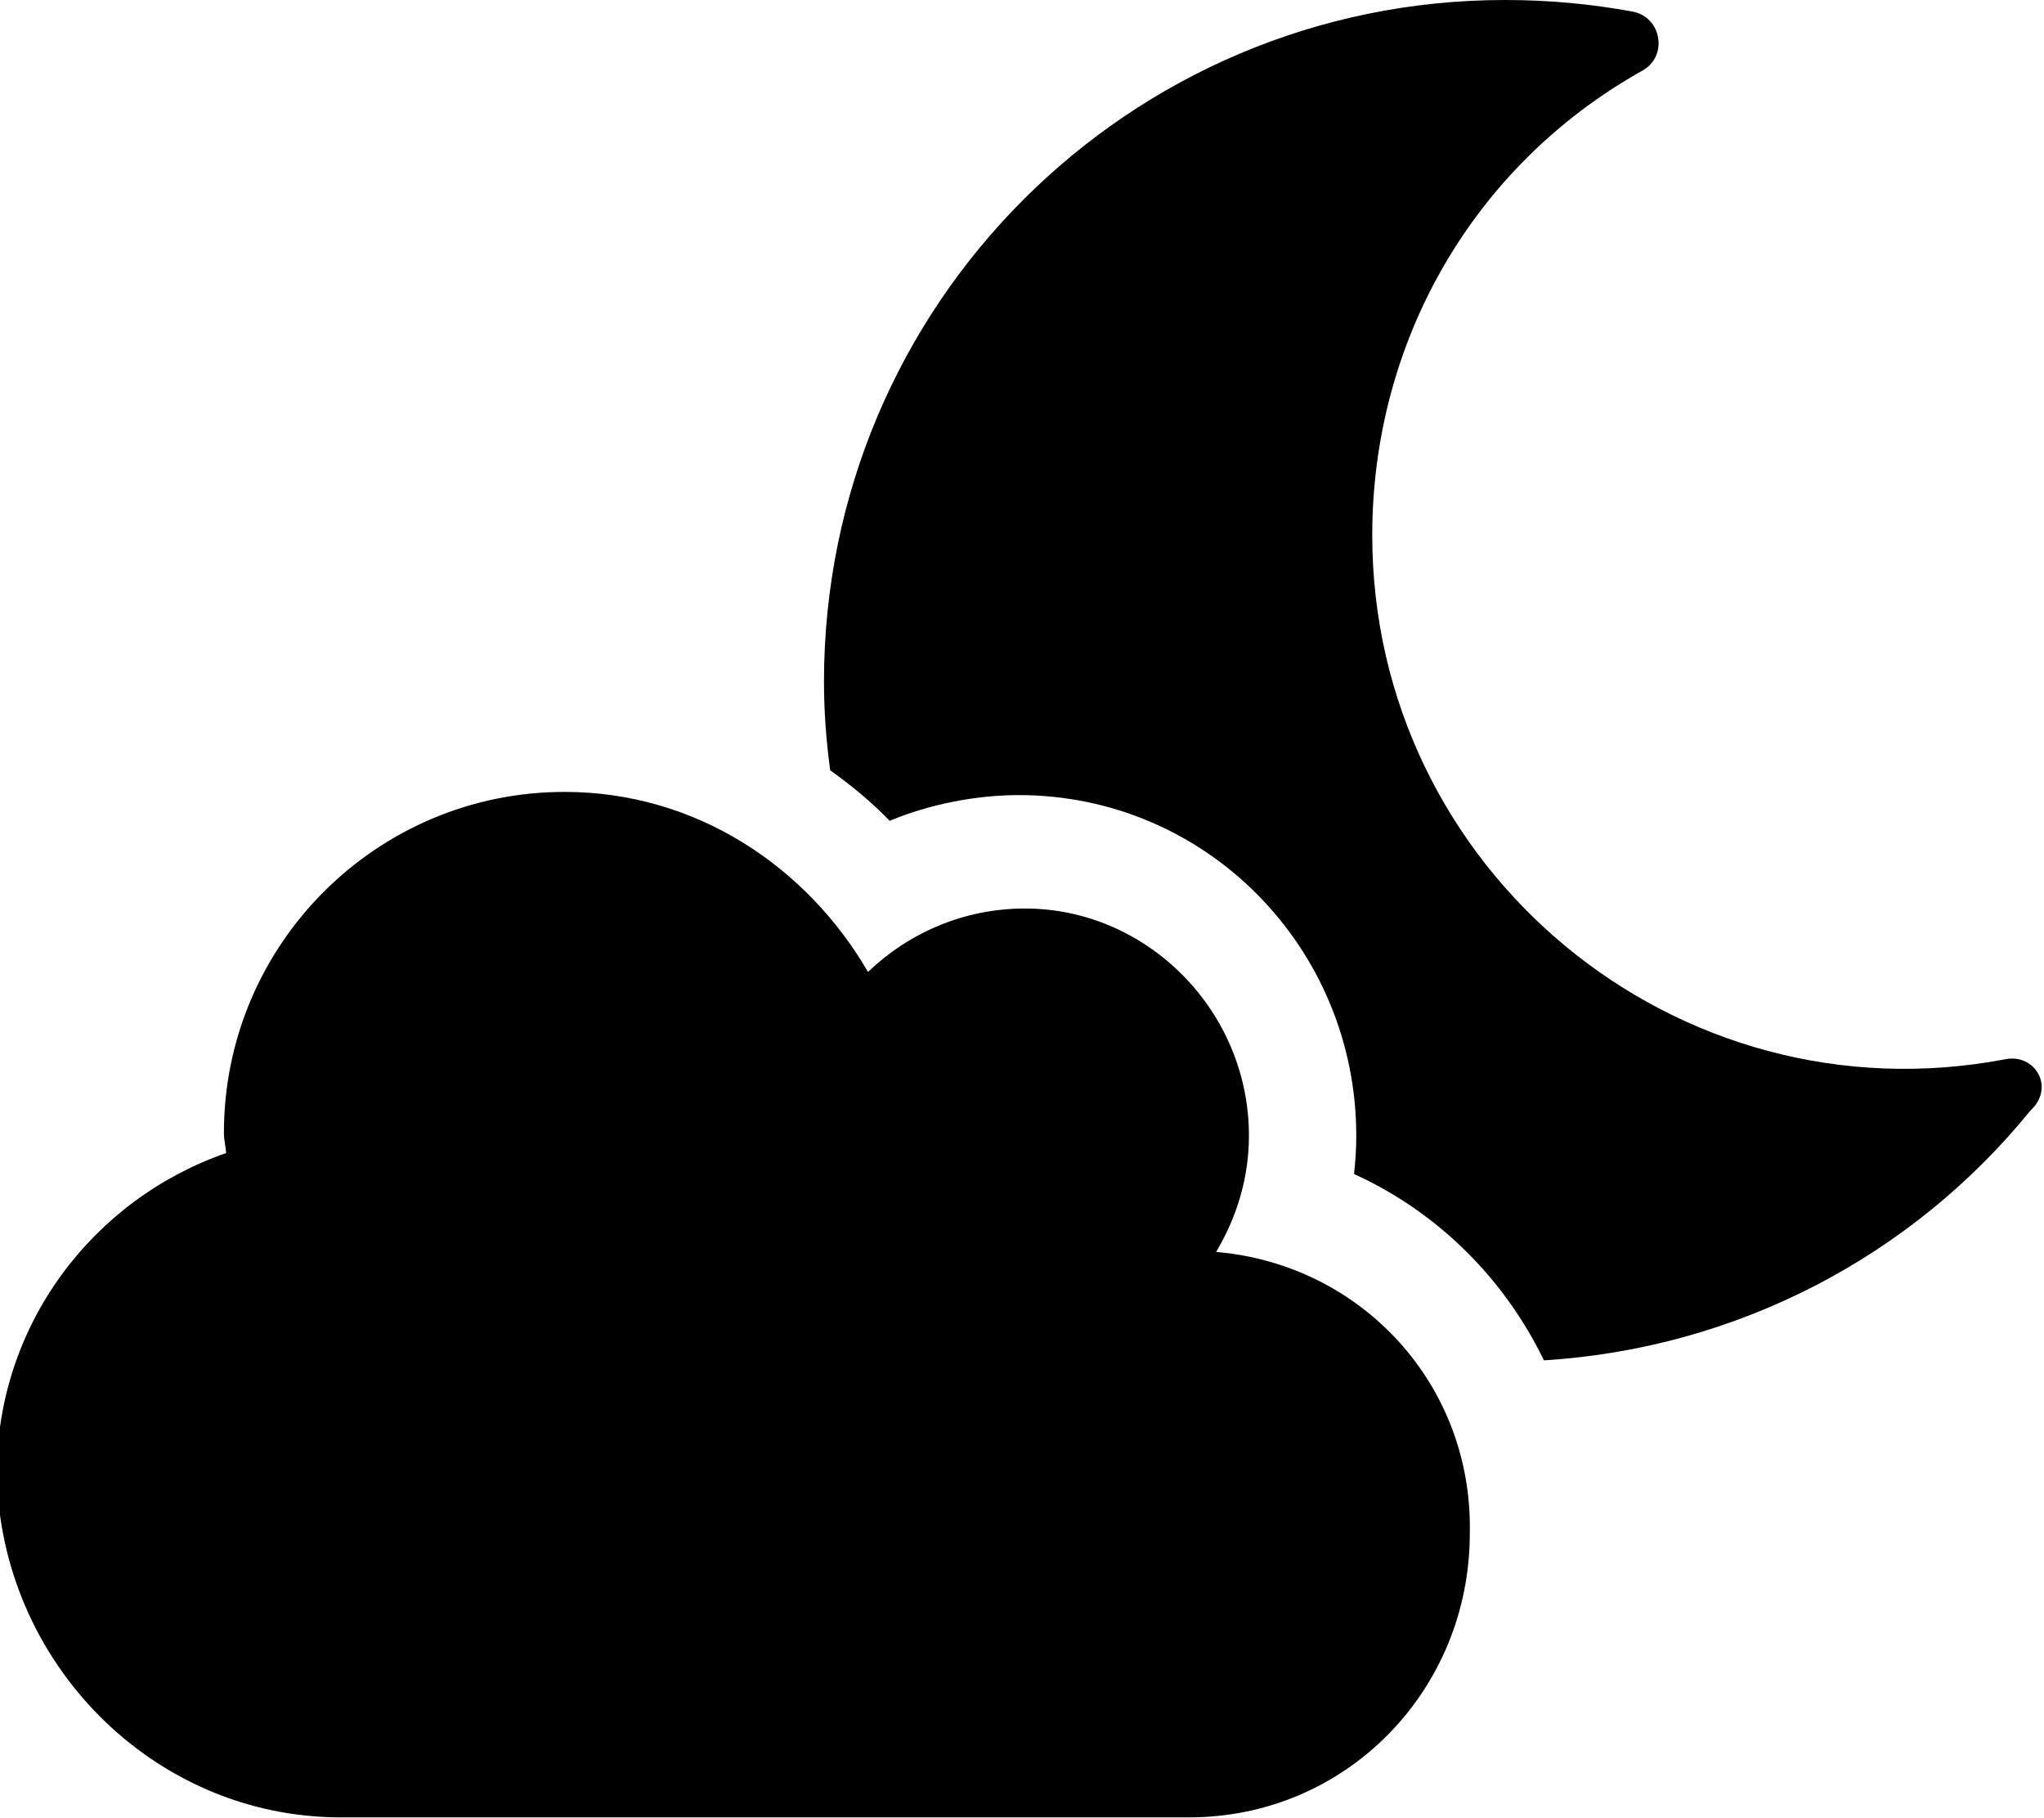
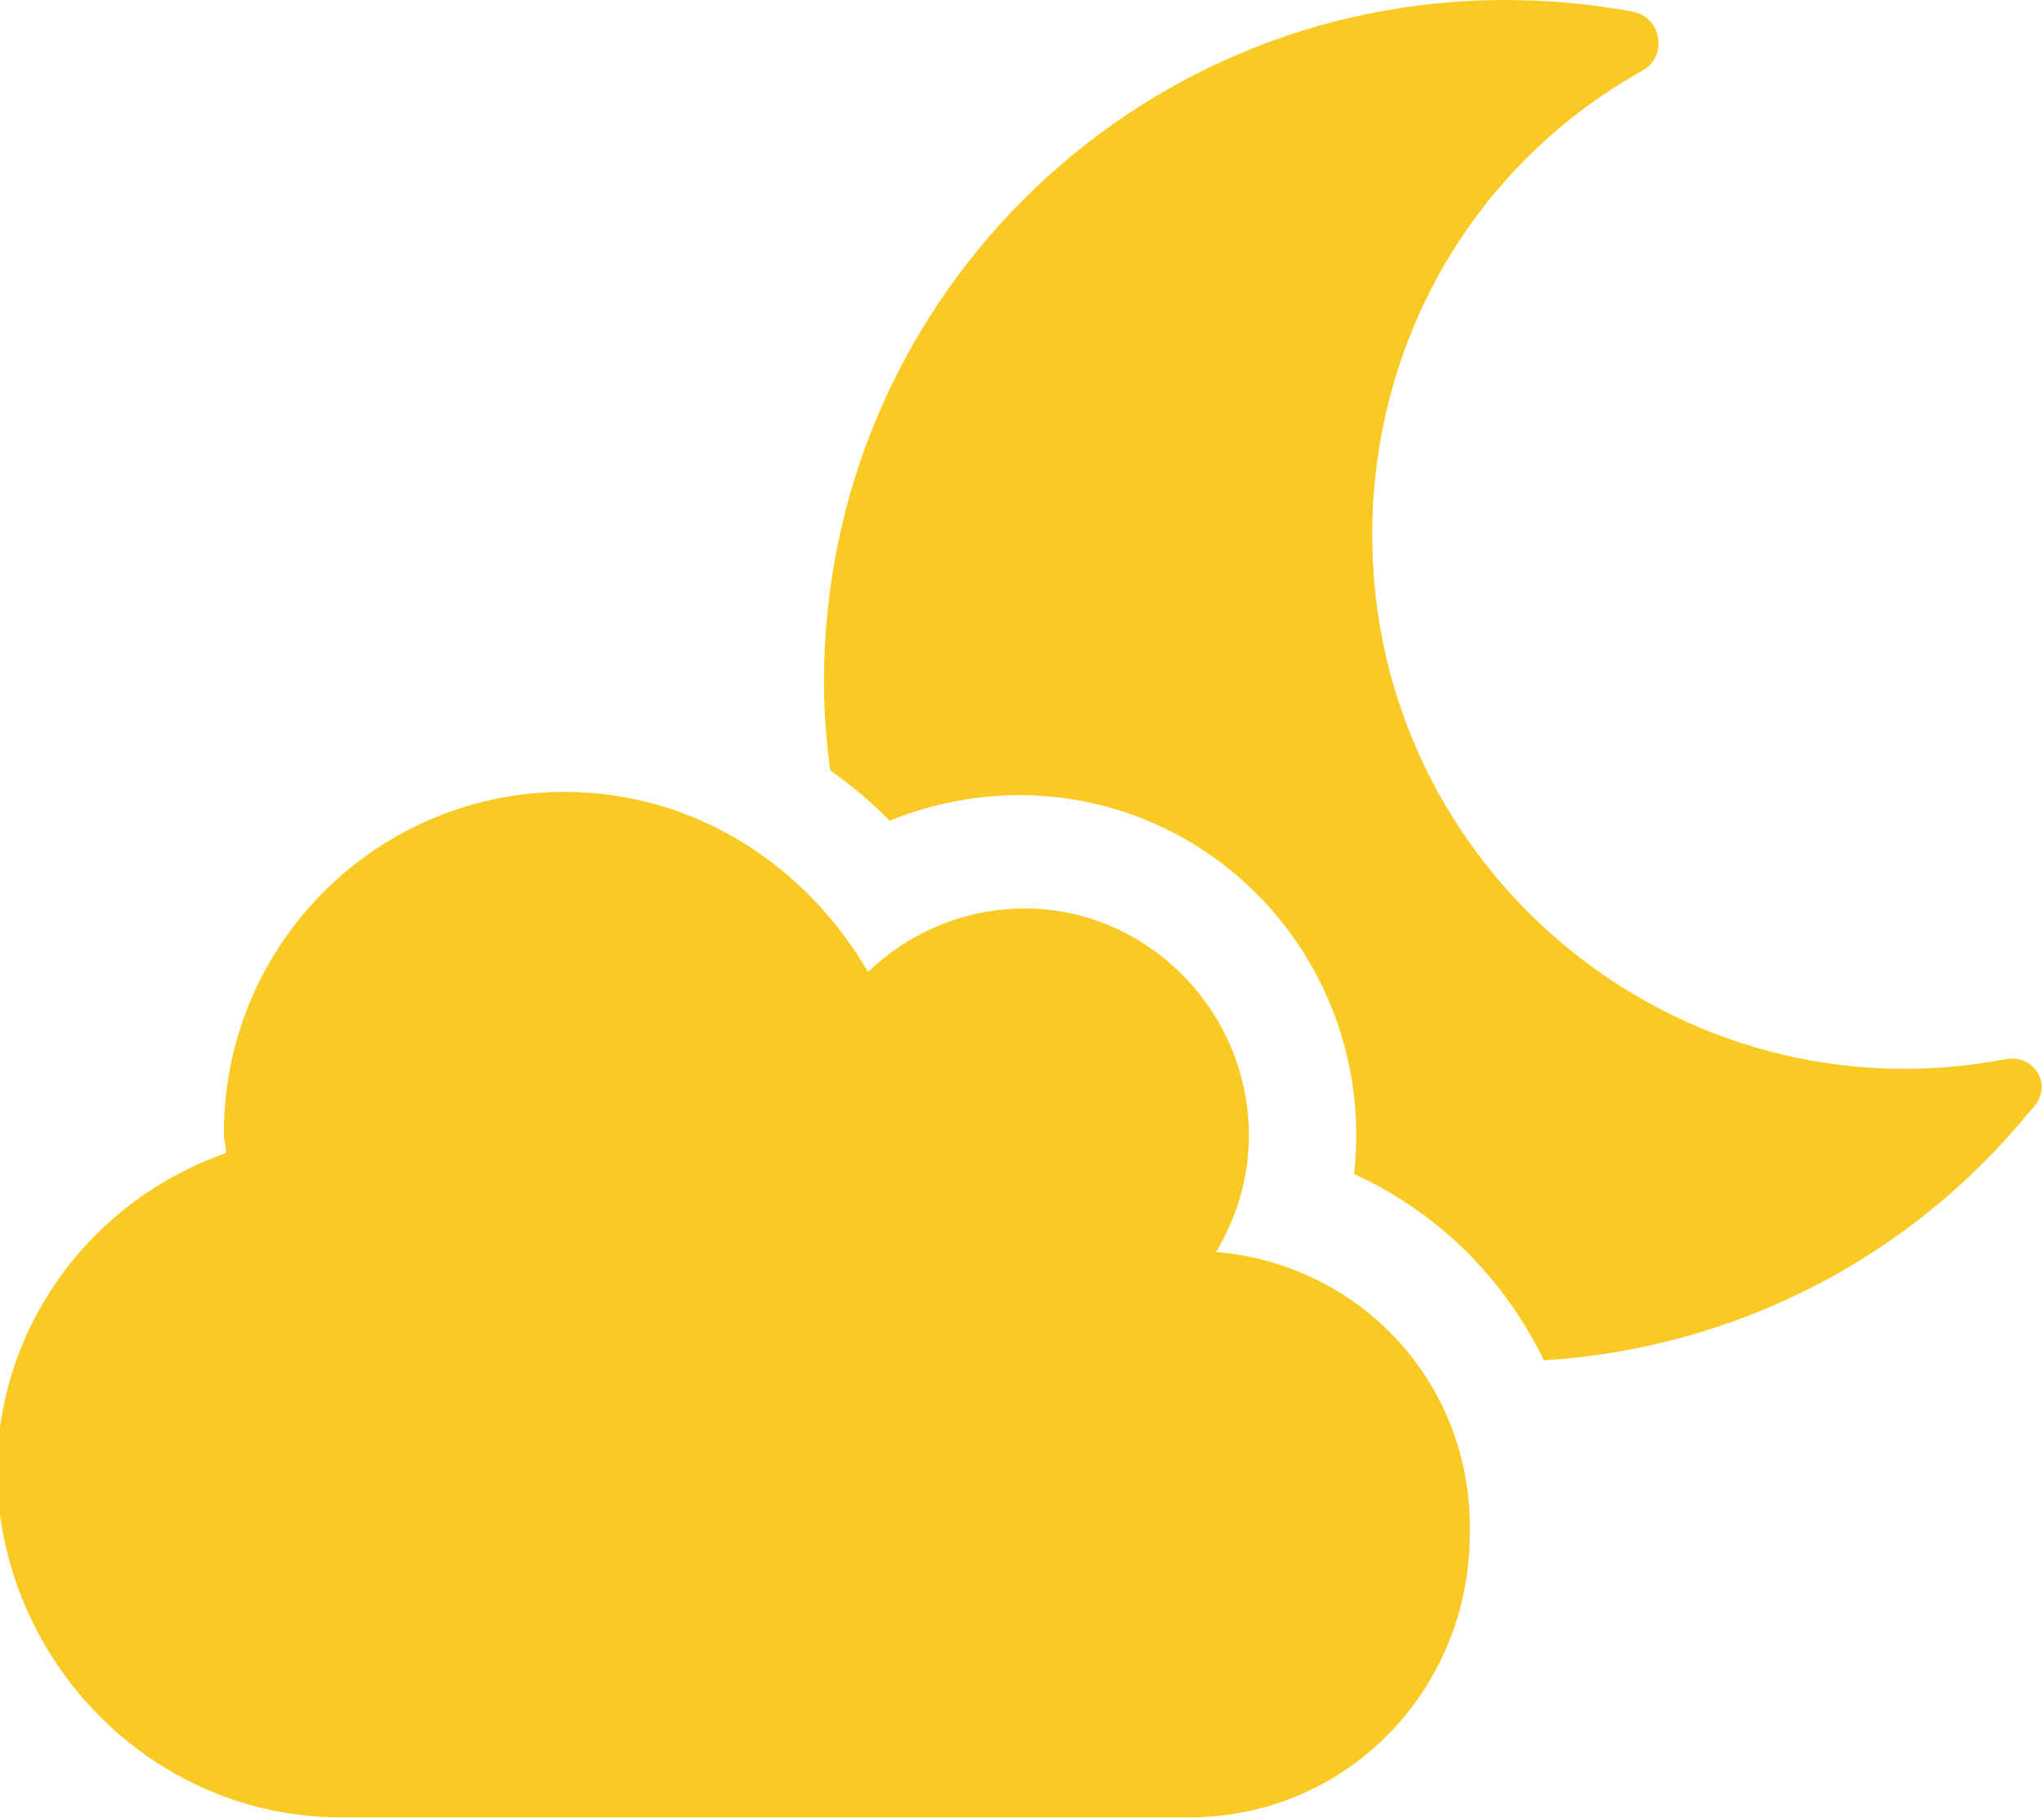
<svg xmlns="http://www.w3.org/2000/svg" aria-hidden="true" role="img" class="iconify iconify--fa6-solid" width="36" height="32" preserveAspectRatio="xMidYMid meet" viewBox="0 0 576 512">
-   <path fill="currentColor" d="M342.7 352.7c5.75-9.625 9.25-20.75 9.25-32.75c0-35.25-28.75-64-63.1-64c-17.25 0-32.75 6.875-44.25 17.87c-17.2-29.62-48.4-50.72-85.5-50.72c-53 0-96 43.06-96 96.06c0 2 .503 3.687.628 5.687c-37.5 13-64.62 48.38-64.62 90.25C-.005 468.1 42.99 512 95.99 512h239.1c44.25 0 79.1-35.75 79.1-80c.91-41.9-30.49-75.8-71.49-79.3zm222.5-54.3c-93 17.75-178.5-53.62-178.5-147.6c0-54.25 28.1-104 76.12-130.9c7.375-4.125 5.375-15.12-2.75-16.63C448.4 1.125 436.7 0 424.1 0C318.2 0 232.2 85.88 232.2 192c0 8.5.625 16.75 1.75 25c5.875 4.25 11.62 8.875 16.75 14.25c11.4-4.75 24.5-7.25 36.4-7.25c52.88 0 95.1 43.13 95.1 96c0 3.625-.25 7.25-.625 10.75c23.62 10.75 42.37 29.5 53.5 52.5c54.38-3.375 103.7-29.25 137.1-70.37c7.025-6.48 1.325-16.08-6.975-14.48z" />
+   <path fill="#f9ca24" d="M342.7 352.7c5.75-9.625 9.25-20.75 9.25-32.75c0-35.25-28.75-64-63.1-64c-17.25 0-32.75 6.875-44.25 17.87c-17.2-29.62-48.4-50.72-85.5-50.72c-53 0-96 43.06-96 96.06c0 2 .503 3.687.628 5.687c-37.5 13-64.62 48.38-64.62 90.25C-.005 468.1 42.99 512 95.99 512h239.1c44.25 0 79.1-35.75 79.1-80c.91-41.9-30.49-75.8-71.49-79.3zm222.5-54.3c-93 17.75-178.5-53.62-178.5-147.6c0-54.25 28.1-104 76.12-130.9c7.375-4.125 5.375-15.12-2.75-16.63C448.4 1.125 436.7 0 424.1 0C318.2 0 232.2 85.88 232.2 192c0 8.5.625 16.75 1.75 25c5.875 4.25 11.62 8.875 16.75 14.25c11.4-4.75 24.5-7.25 36.4-7.25c52.88 0 95.1 43.13 95.1 96c0 3.625-.25 7.25-.625 10.75c23.62 10.75 42.37 29.5 53.5 52.5c54.38-3.375 103.7-29.25 137.1-70.37c7.025-6.48 1.325-16.08-6.975-14.48z" />
</svg>
